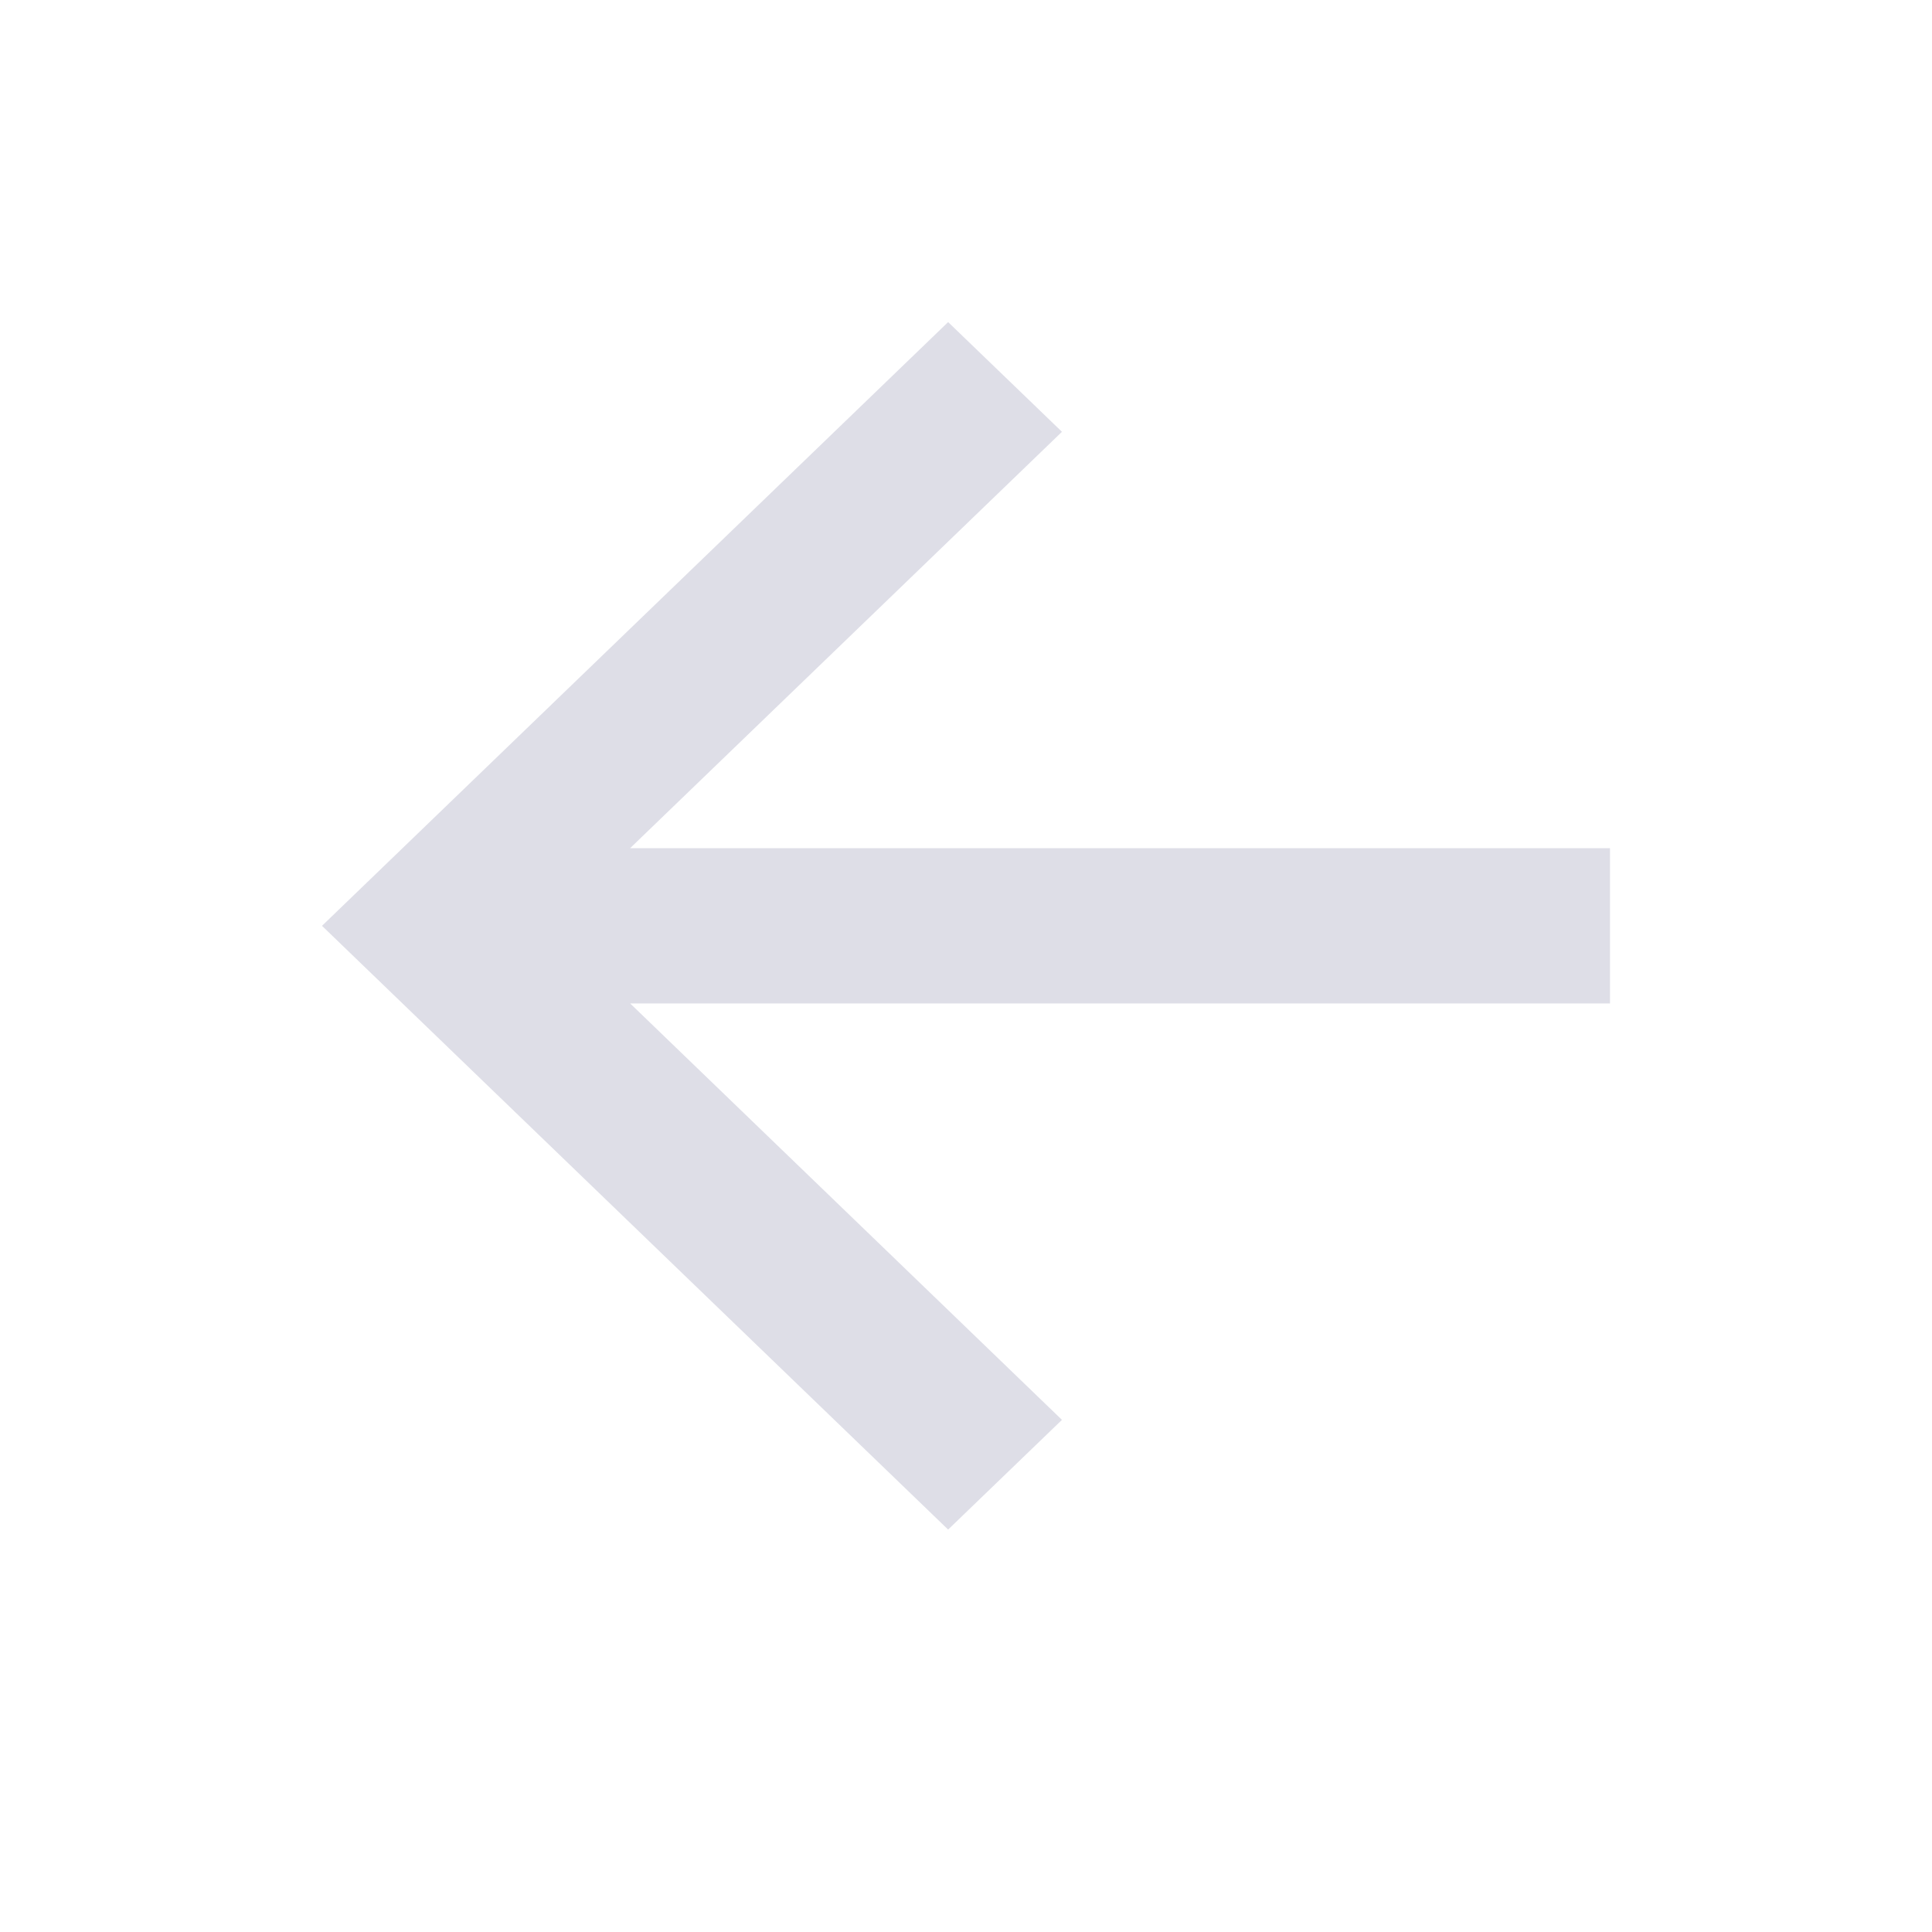
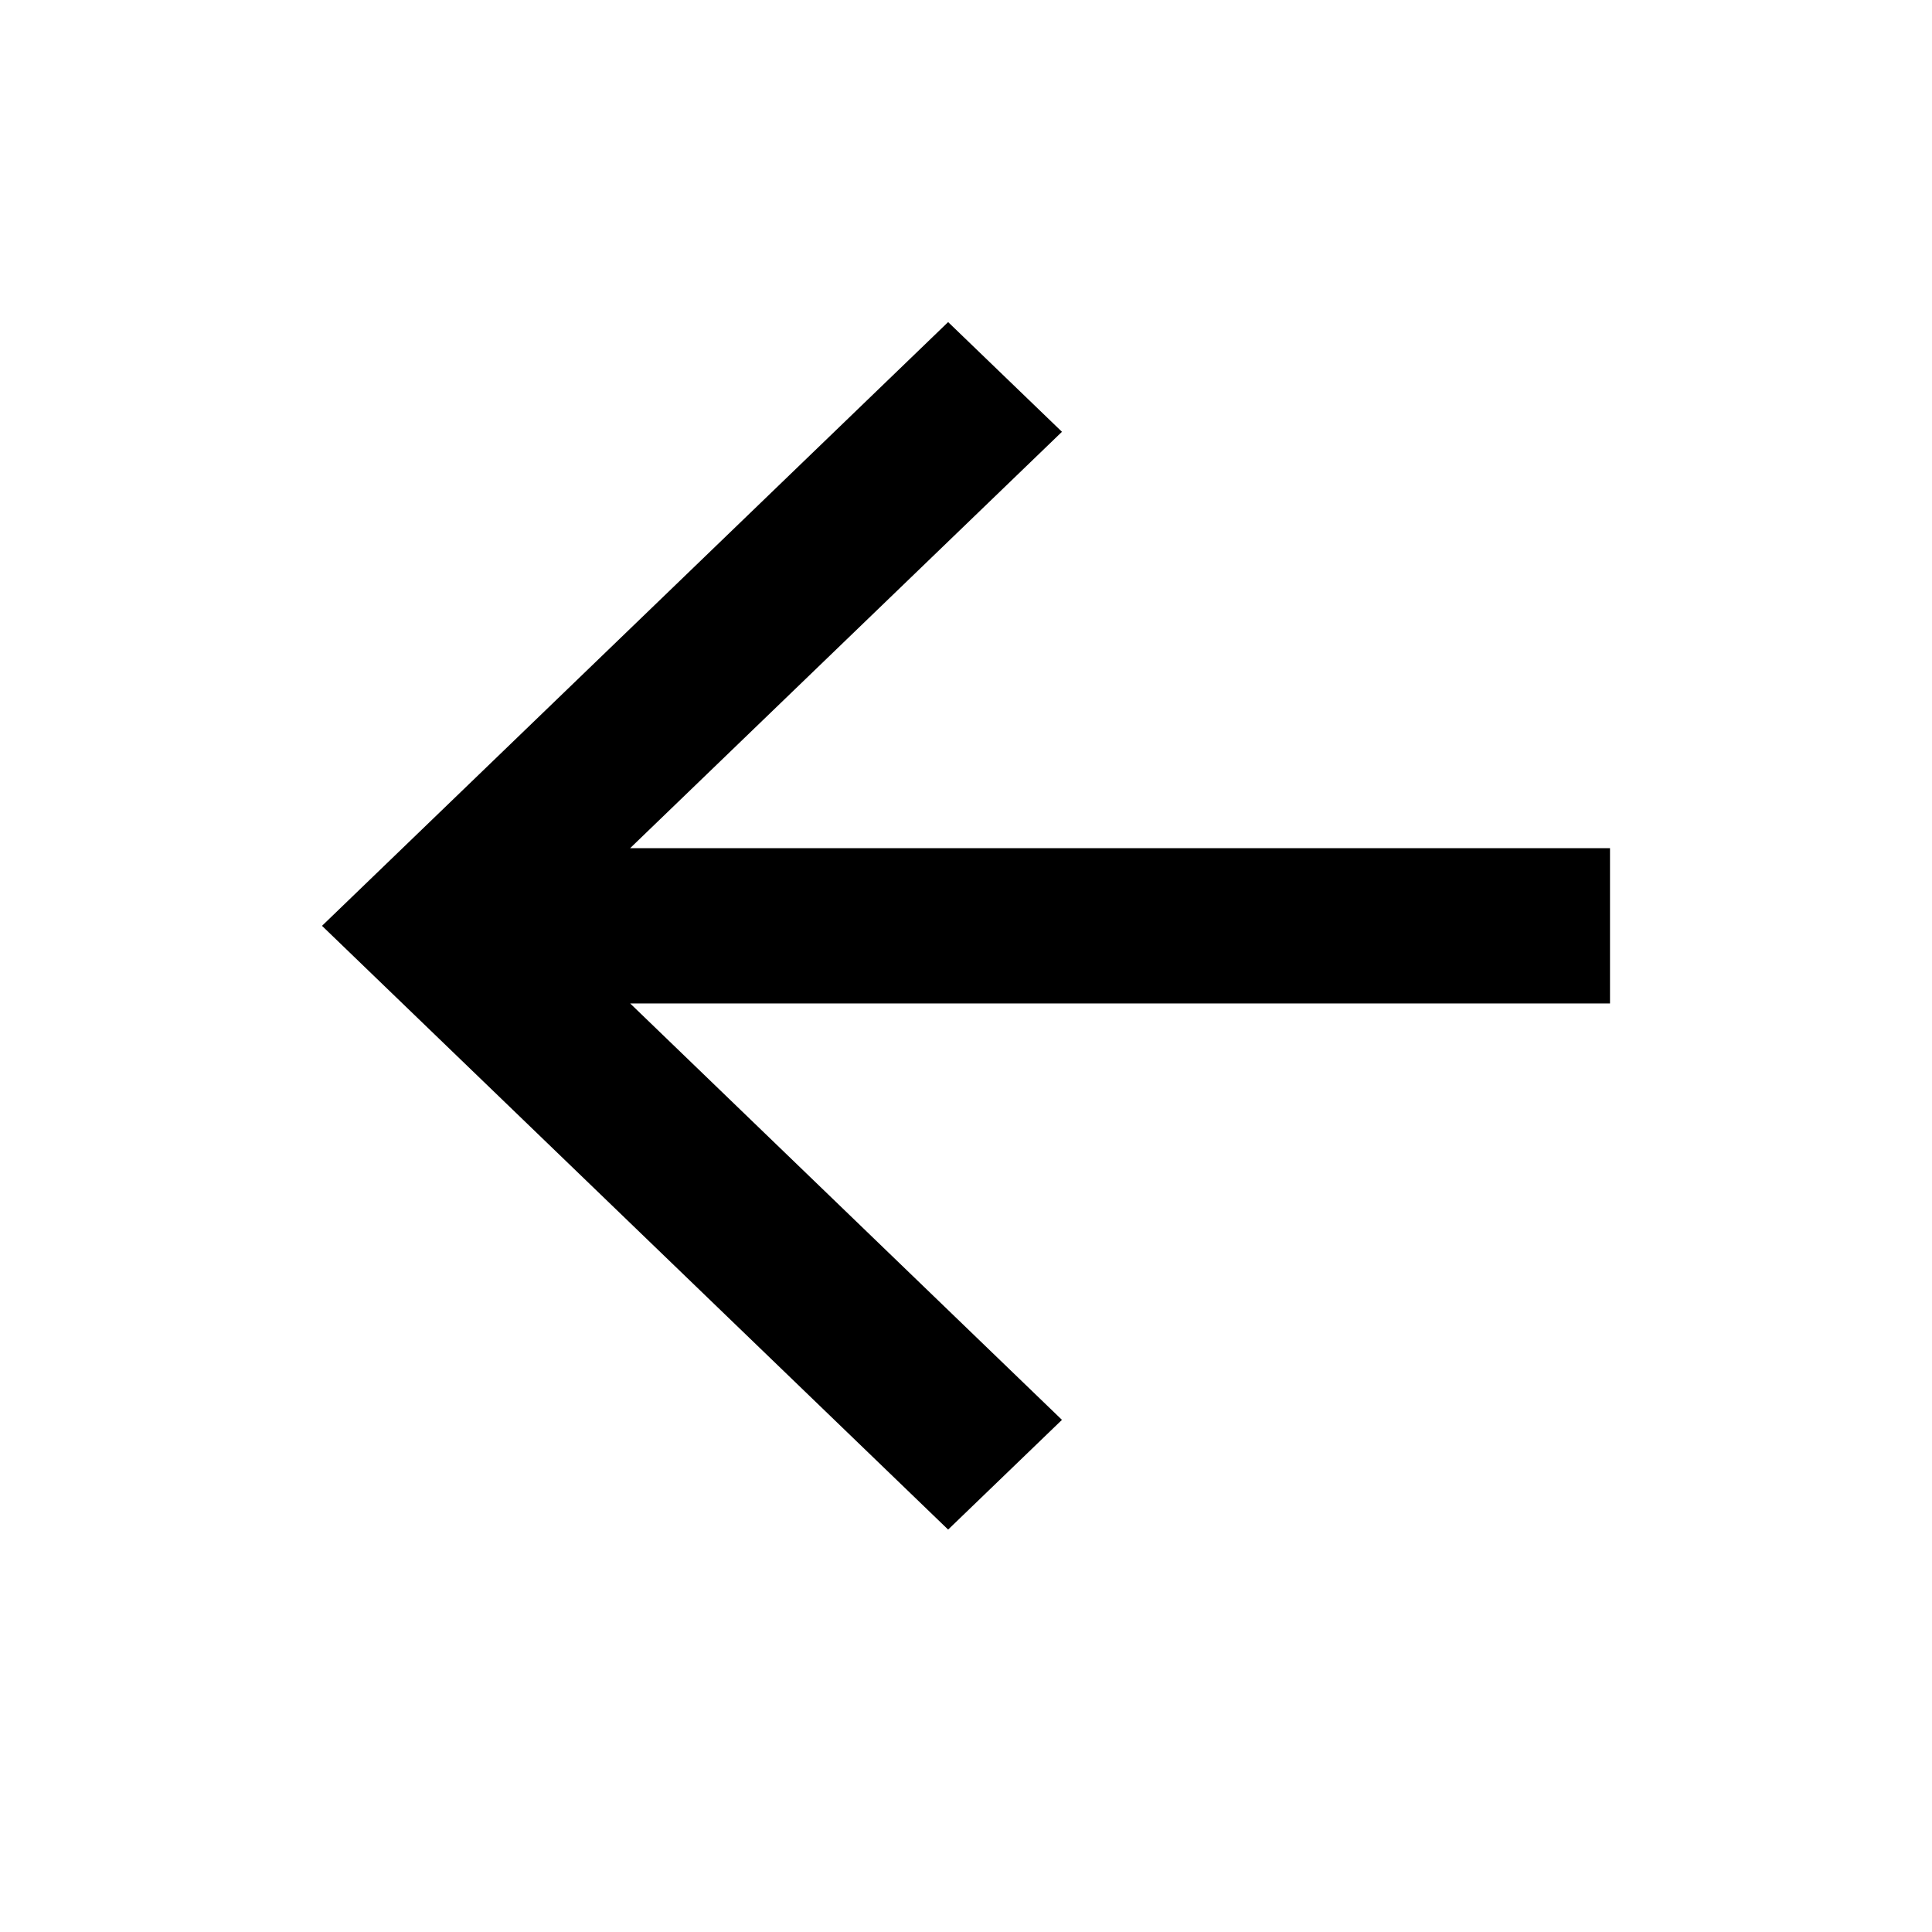
<svg xmlns="http://www.w3.org/2000/svg" width="24" height="24" viewBox="0 0 24 24">
  <g id="prev" transform="translate(24 24) rotate(180)">
    <path id="Path_457" data-name="Path 457" d="M0,0H24V24H0Z" fill="none" />
-     <path id="Path_458" data-name="Path 458" d="M12.172,6.536,6.808,1.363,8.222,0,16,7.5,8.222,15,6.808,13.637l5.364-5.172H0V6.536Z" transform="translate(4 4.999)" fill="#dedee7" />
+     <path id="Path_458" data-name="Path 458" d="M12.172,6.536,6.808,1.363,8.222,0,16,7.5,8.222,15,6.808,13.637l5.364-5.172H0V6.536Z" transform="translate(4 4.999)" />
  </g>
</svg>
